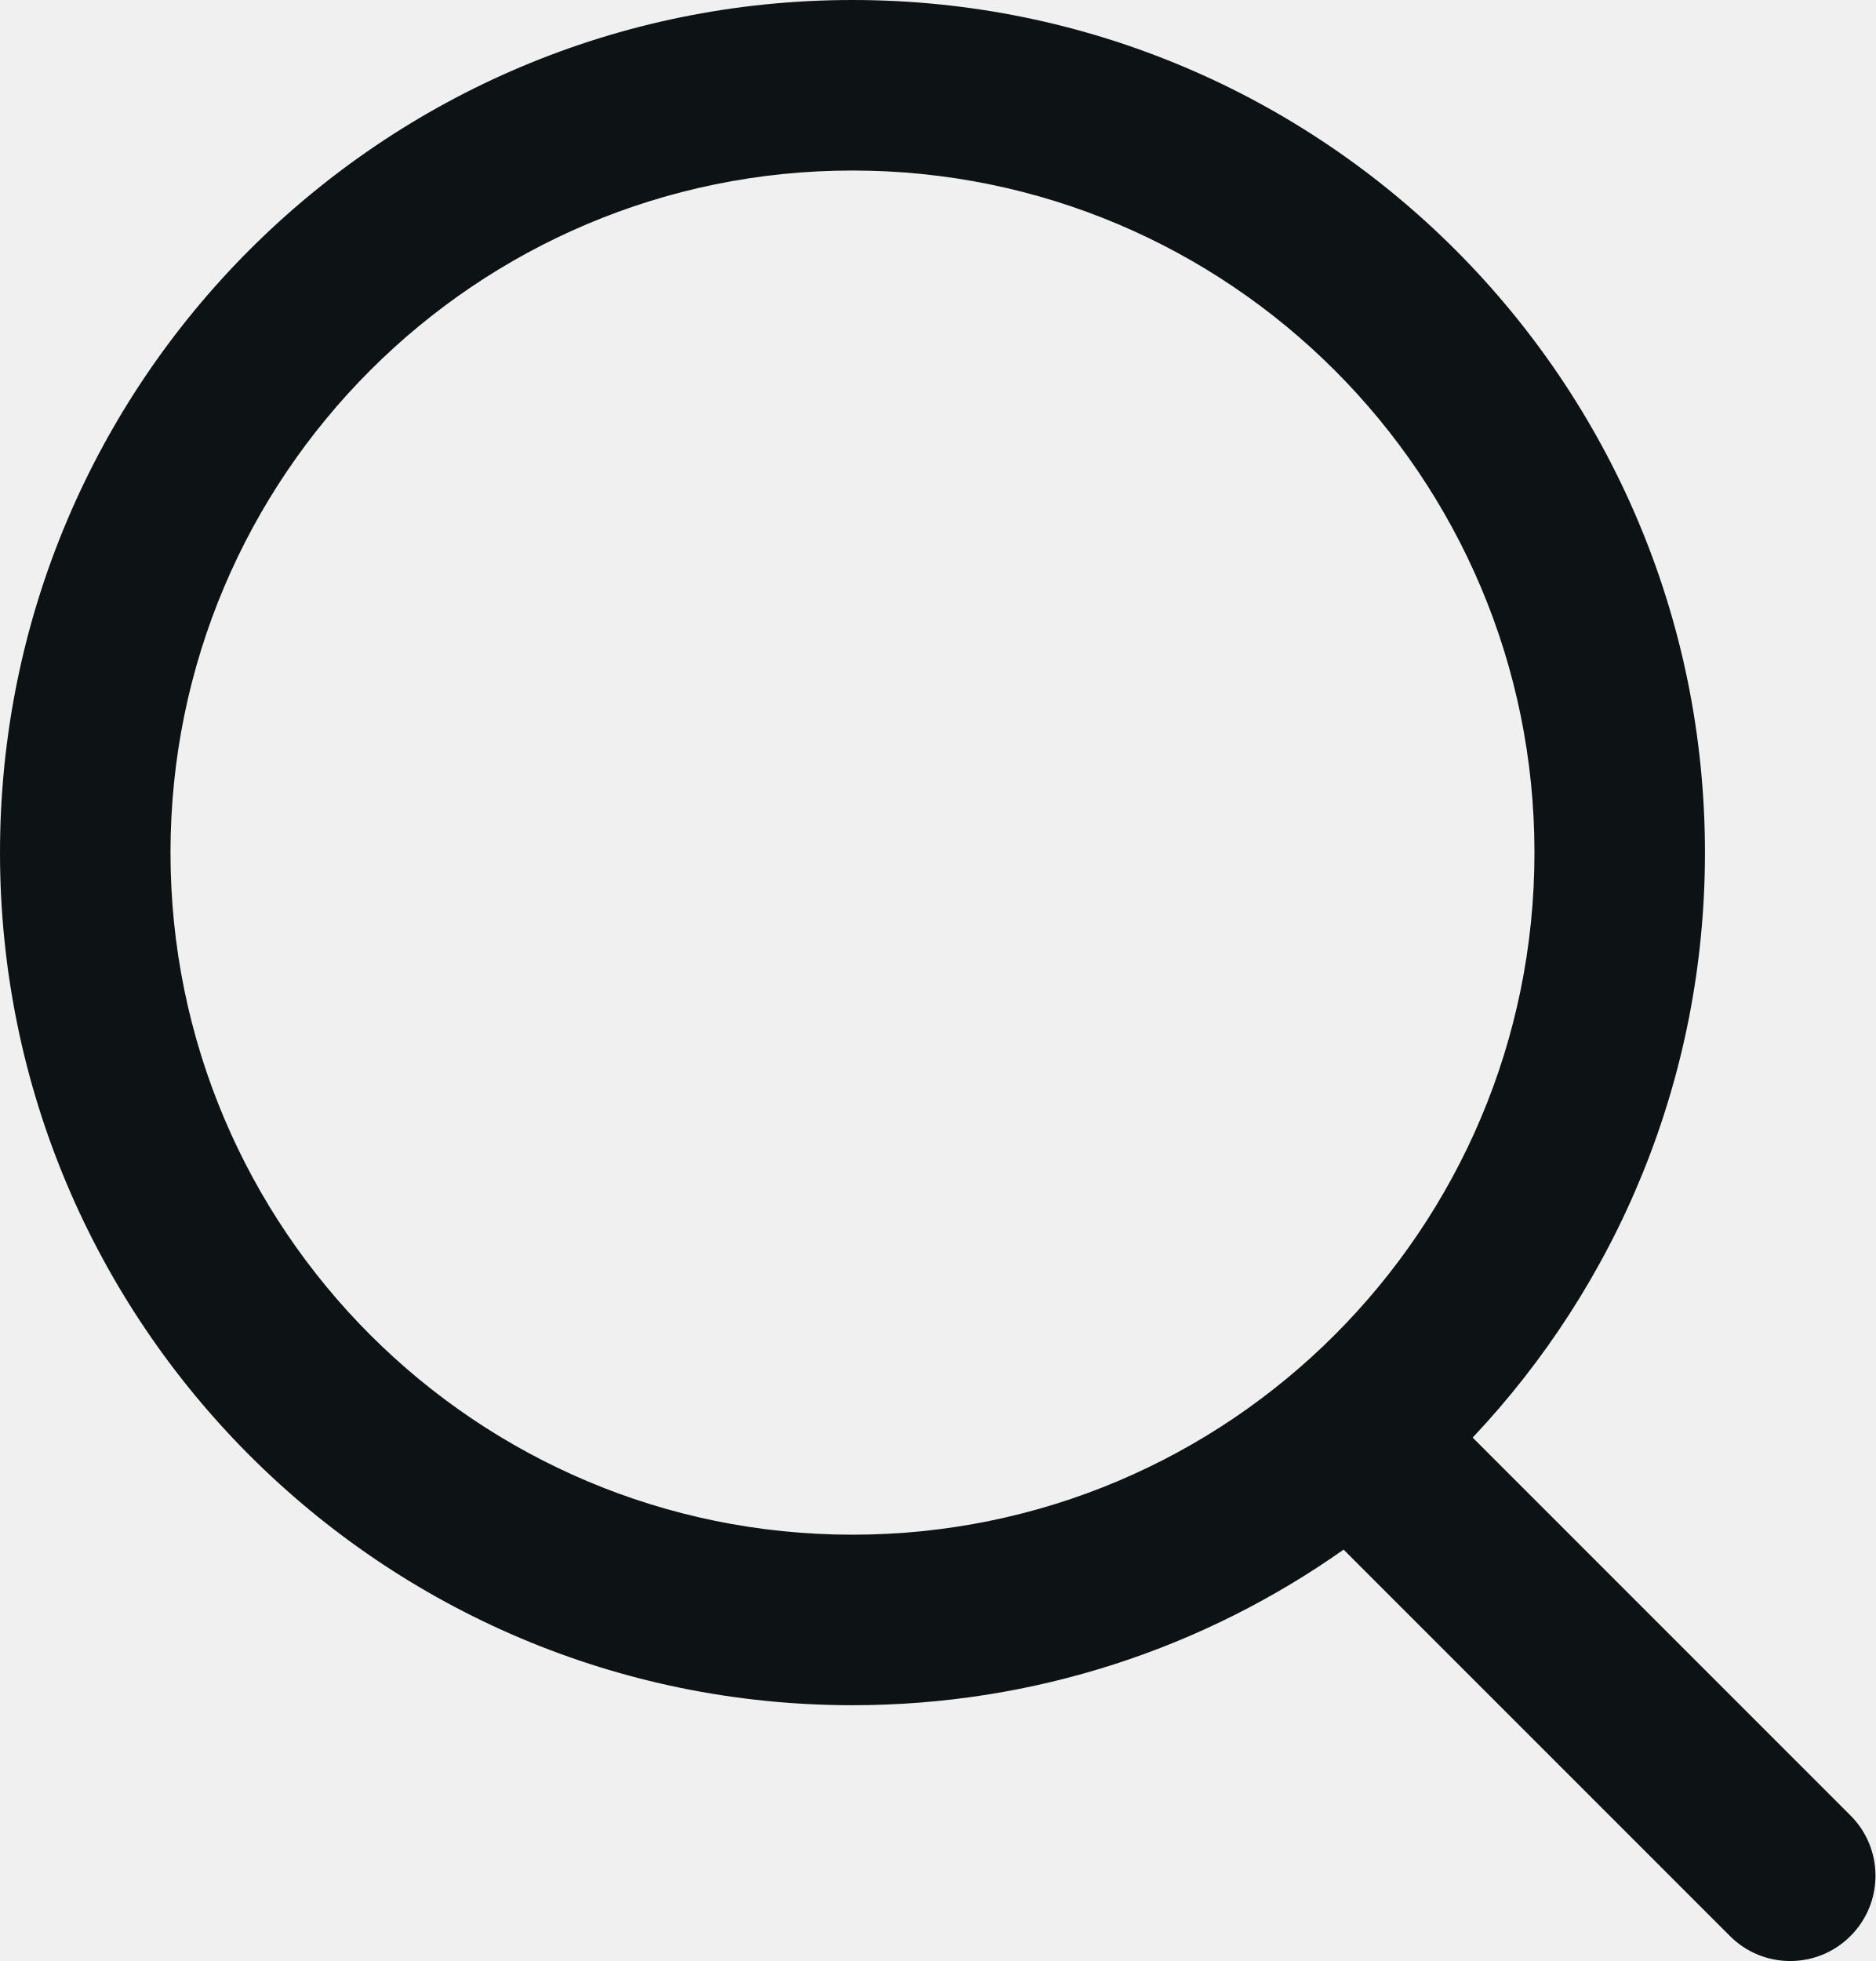
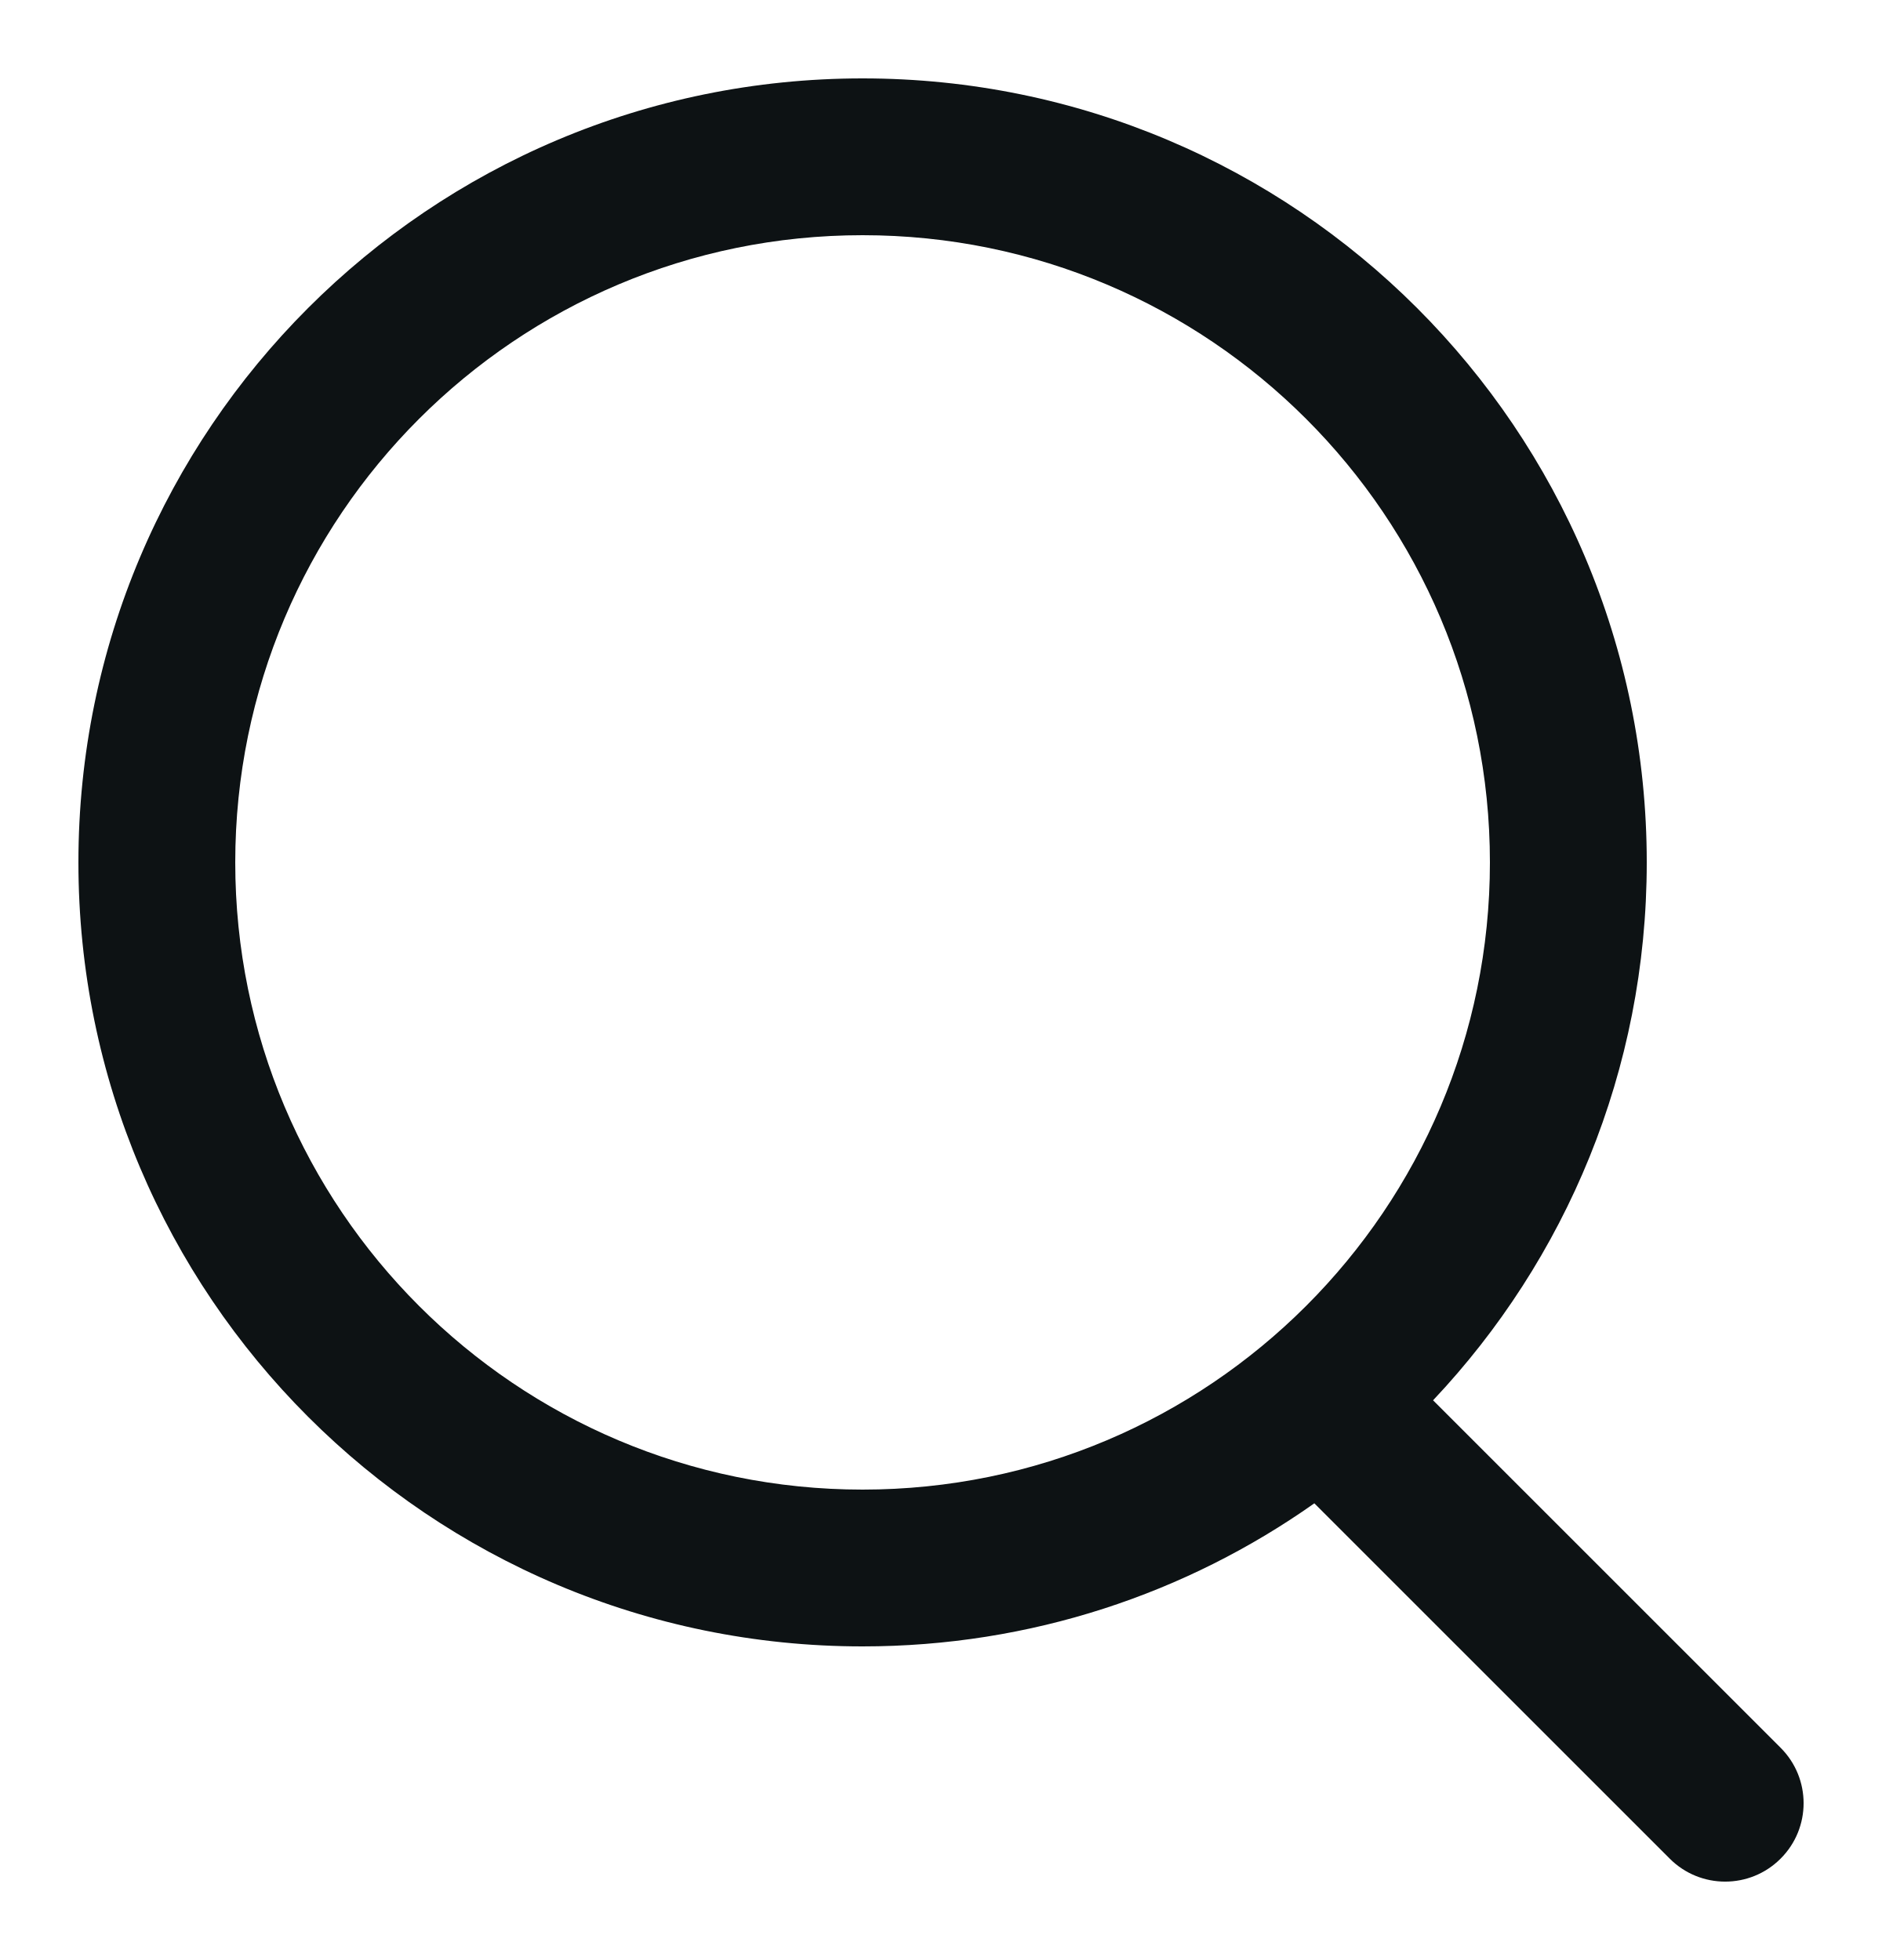
- <svg xmlns="http://www.w3.org/2000/svg" width="22" height="23" viewBox="0 0 22 23" fill="none">
-   <path fill-rule="evenodd" clip-rule="evenodd" d="M18 10C18 14.418 14.418 18 10 18C5.582 18 2 14.418 2 10C2 5.582 5.582 2 10 2C14.418 2 18 5.582 18 10ZM15.761 18.175C14.132 19.325 12.145 20 10 20C4.477 20 0 15.523 0 10C0 4.477 4.477 0 10 0C15.523 0 20 4.477 20 10C20 12.656 18.965 15.07 17.275 16.861L21.707 21.293C22.098 21.683 22.098 22.317 21.707 22.707C21.317 23.098 20.683 23.098 20.293 22.707L15.761 18.175Z" fill="#0D1214" />
+ <svg xmlns="http://www.w3.org/2000/svg" width="24px" height="25px" viewBox="0 0 24 25" version="1.1">
+   <g id="Page-1" stroke="none" stroke-width="1" fill="none" fill-rule="evenodd">
+     <g id="Group">
+       <rect id="Rectangle" fill="#FFFFFF" x="0" y="0" width="24" height="25" />
+       <g id="search" transform="translate(1, 1)" fill="#0D1214">
+         <path d="M18,10 C18,14.418 14.418,18 10,18 C5.582,18 2,14.418 2,10 C2,5.582 5.582,2 10,2 C14.418,2 18,5.582 18,10 Z M15.761,18.175 C14.132,19.325 12.145,20 10,20 C4.477,20 0,15.523 0,10 C0,4.477 4.477,0 10,0 C15.523,0 20,4.477 20,10 C20,12.656 18.965,15.07 17.275,16.861 L21.707,21.293 C22.098,21.683 22.098,22.317 21.707,22.707 C21.317,23.098 20.683,23.098 20.293,22.707 L15.761,18.175 Z" id="Shape" />
+       </g>
+     </g>
+   </g>
</svg>
